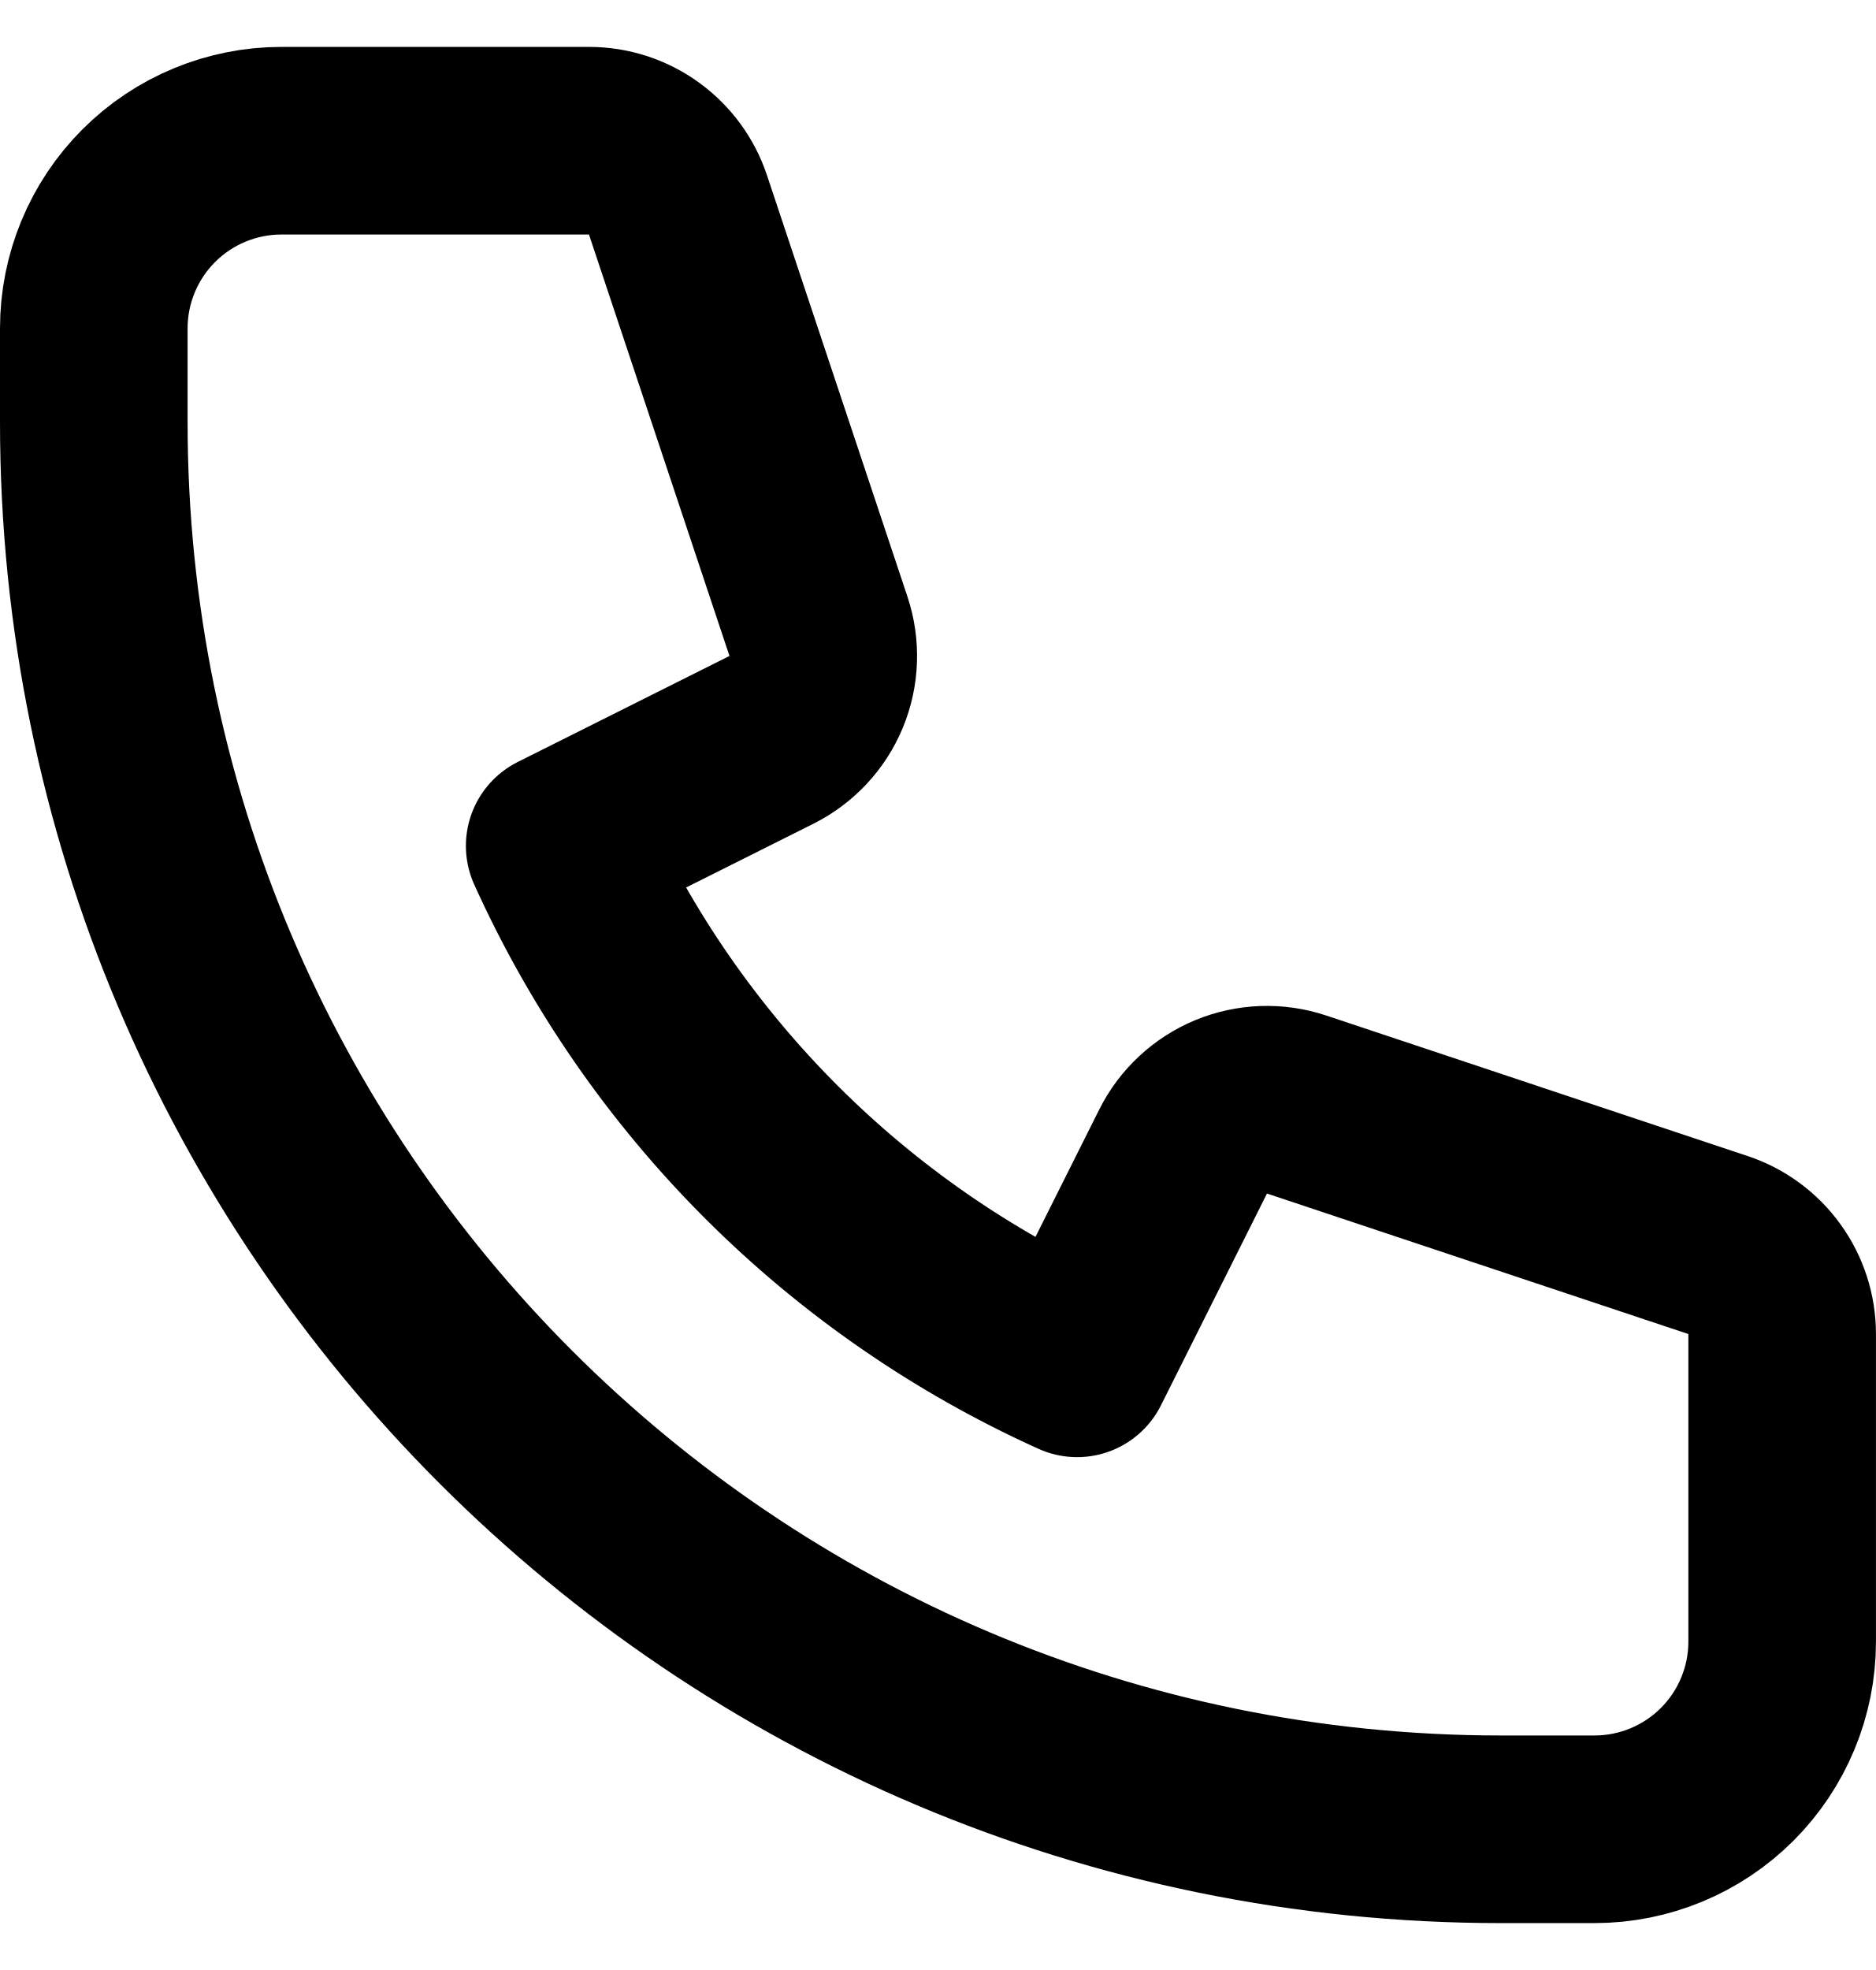
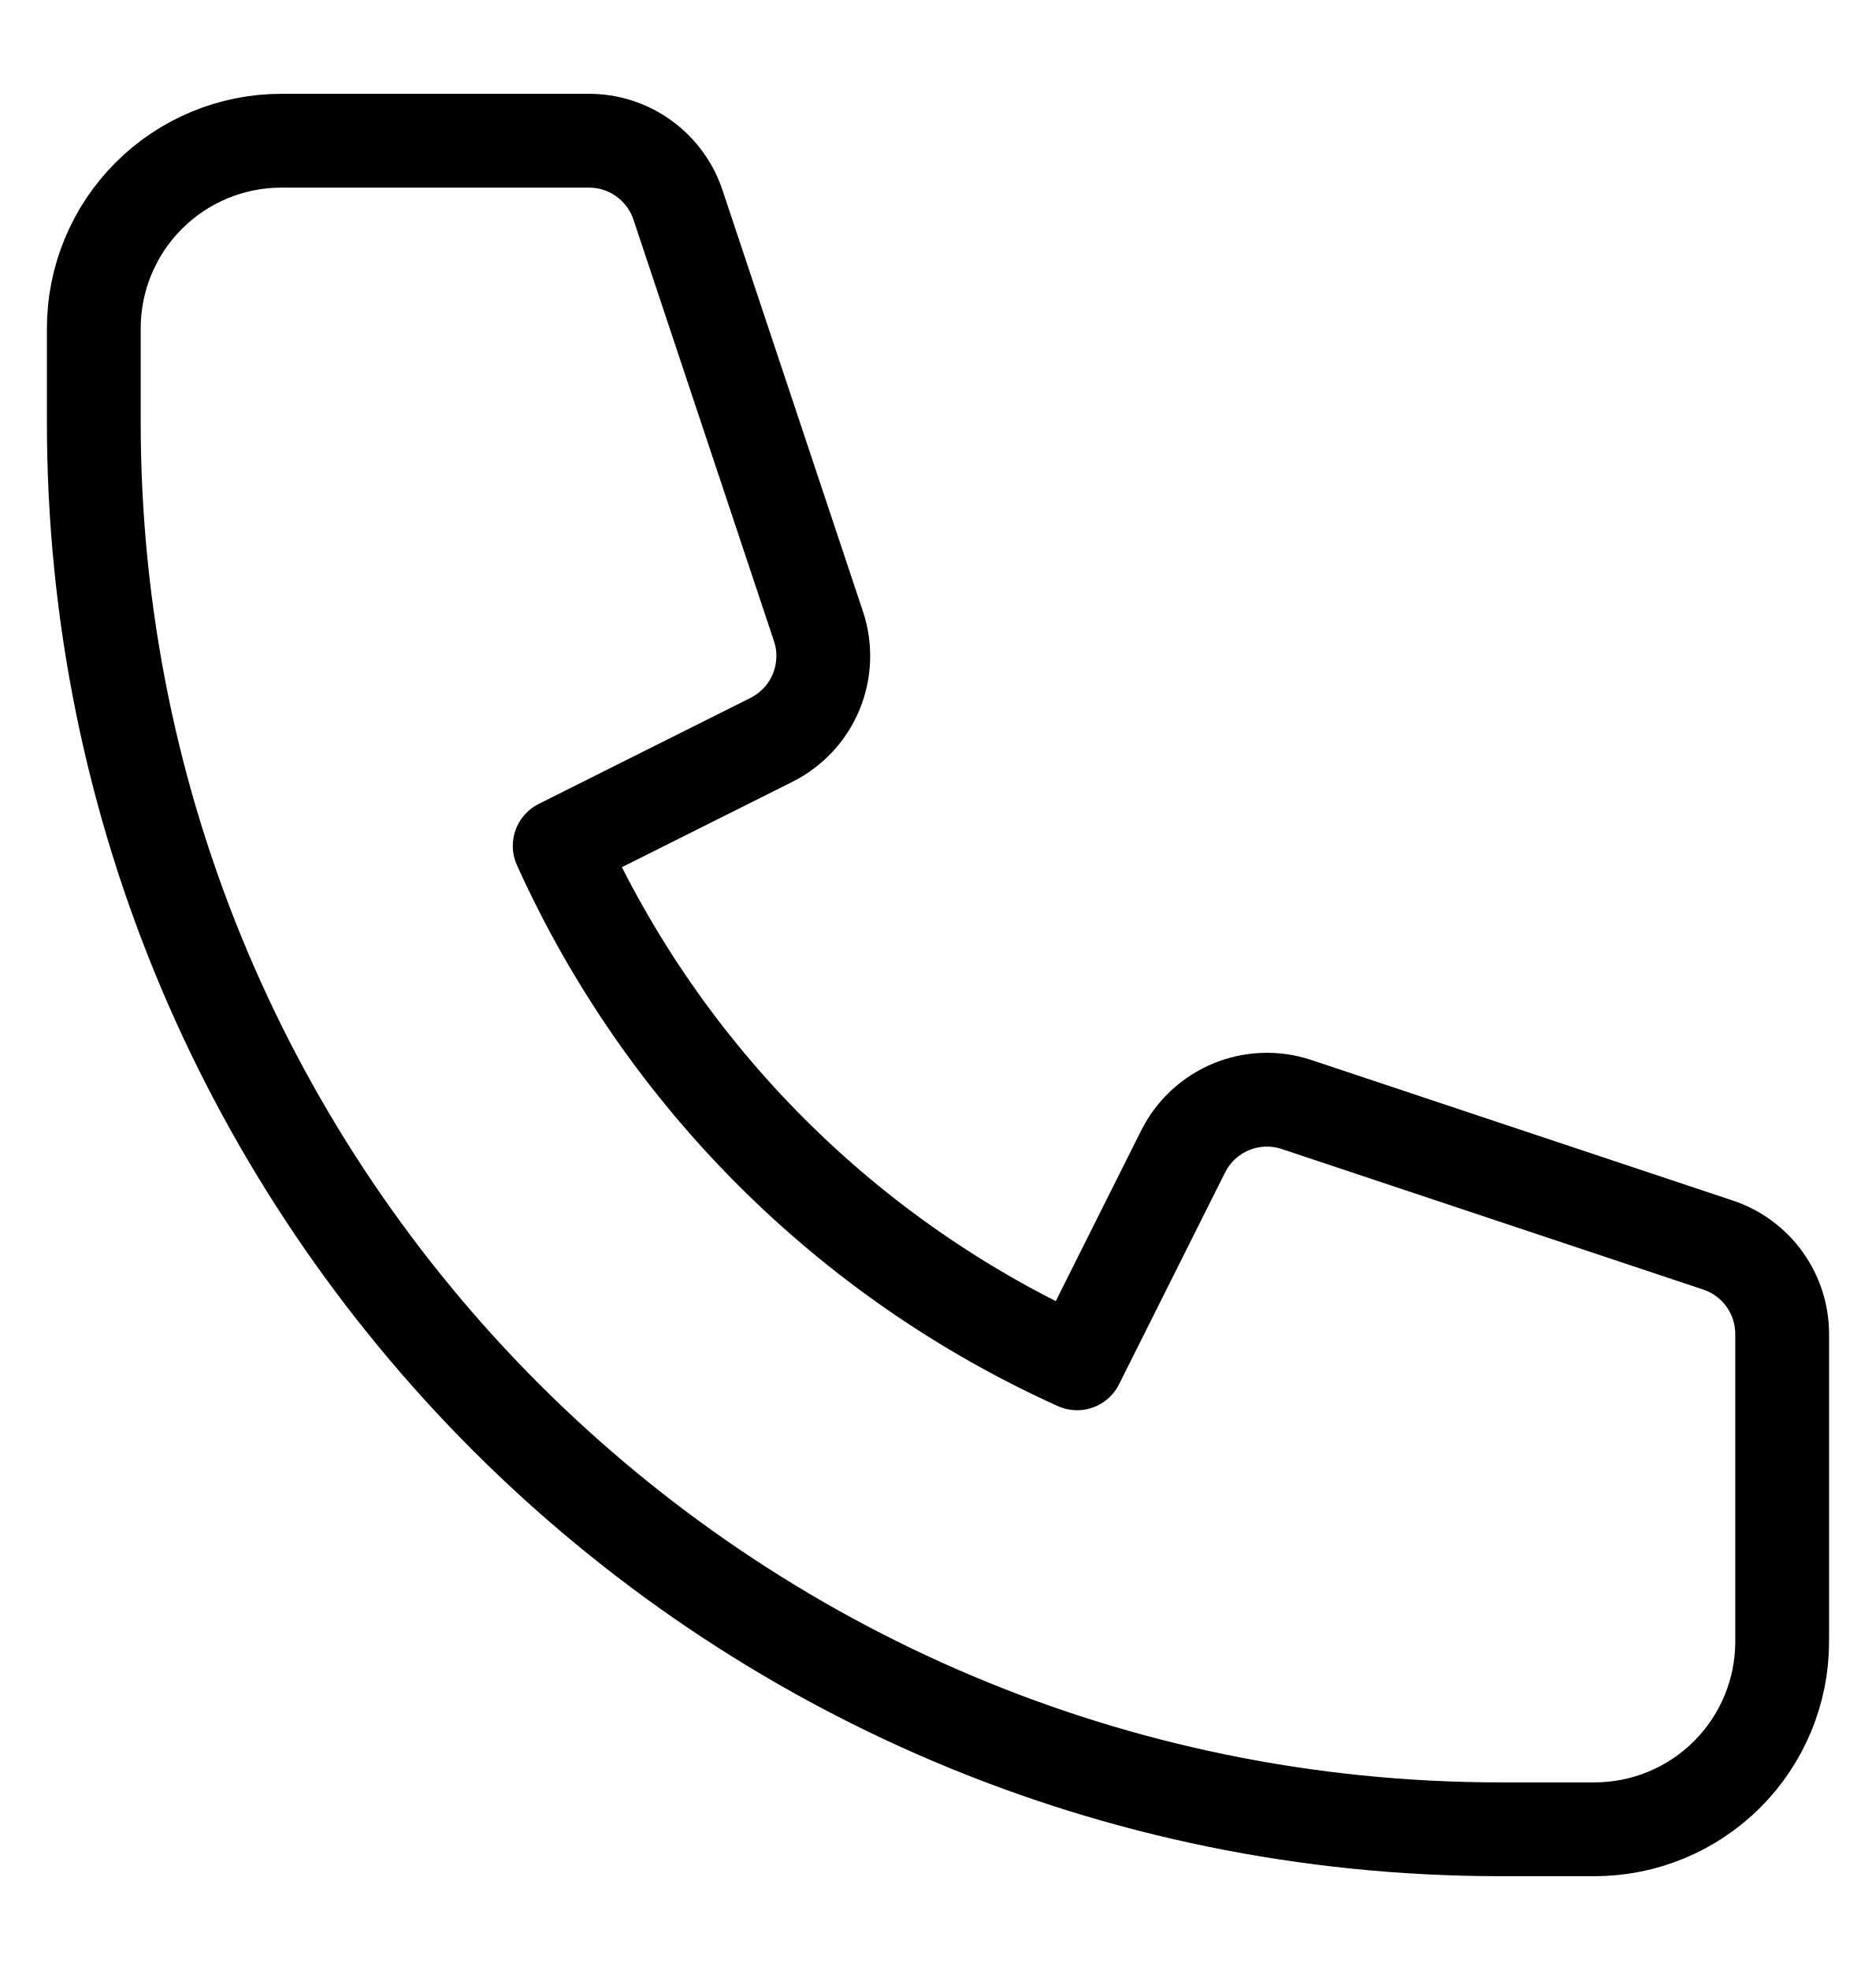
<svg xmlns="http://www.w3.org/2000/svg" width="20" height="21" viewBox="0 0 20 21" fill="none">
-   <path d="M1 3.5C1 2.97 1.211 2.461 1.586 2.086C1.961 1.711 2.47 1.5 3 1.5H6.28C6.49 1.5 6.694 1.566 6.864 1.689C7.034 1.812 7.162 1.985 7.228 2.184L8.726 6.677C8.802 6.905 8.793 7.153 8.701 7.376C8.609 7.598 8.439 7.779 8.224 7.887L5.967 9.017C7.073 11.466 9.034 13.427 11.483 14.533L12.613 12.276C12.72 12.061 12.902 11.892 13.124 11.799C13.347 11.707 13.595 11.698 13.823 11.774L18.316 13.272C18.515 13.338 18.689 13.466 18.811 13.636C18.934 13.806 19 14.011 19 14.221V17.5C19 18.03 18.789 18.539 18.414 18.914C18.039 19.289 17.53 19.5 17 19.5H16C7.716 19.5 1 12.784 1 4.5V3.5Z" stroke="black" stroke-width="2" stroke-linecap="round" stroke-linejoin="round" />
+   <path d="M1 3.5C1 2.97 1.211 2.461 1.586 2.086C1.961 1.711 2.47 1.5 3 1.5H6.28C6.49 1.5 6.694 1.566 6.864 1.689C7.034 1.812 7.162 1.985 7.228 2.184L8.726 6.677C8.802 6.905 8.793 7.153 8.701 7.376C8.609 7.598 8.439 7.779 8.224 7.887L5.967 9.017C7.073 11.466 9.034 13.427 11.483 14.533L12.613 12.276C12.72 12.061 12.902 11.892 13.124 11.799C13.347 11.707 13.595 11.698 13.823 11.774L18.316 13.272C18.515 13.338 18.689 13.466 18.811 13.636C18.934 13.806 19 14.011 19 14.221V17.5C19 18.03 18.789 18.539 18.414 18.914C18.039 19.289 17.53 19.5 17 19.5H16C7.716 19.5 1 12.784 1 4.5V3.5Z" stroke="black" strokeWidth="2" stroke-linecap="round" stroke-linejoin="round" />
</svg>
